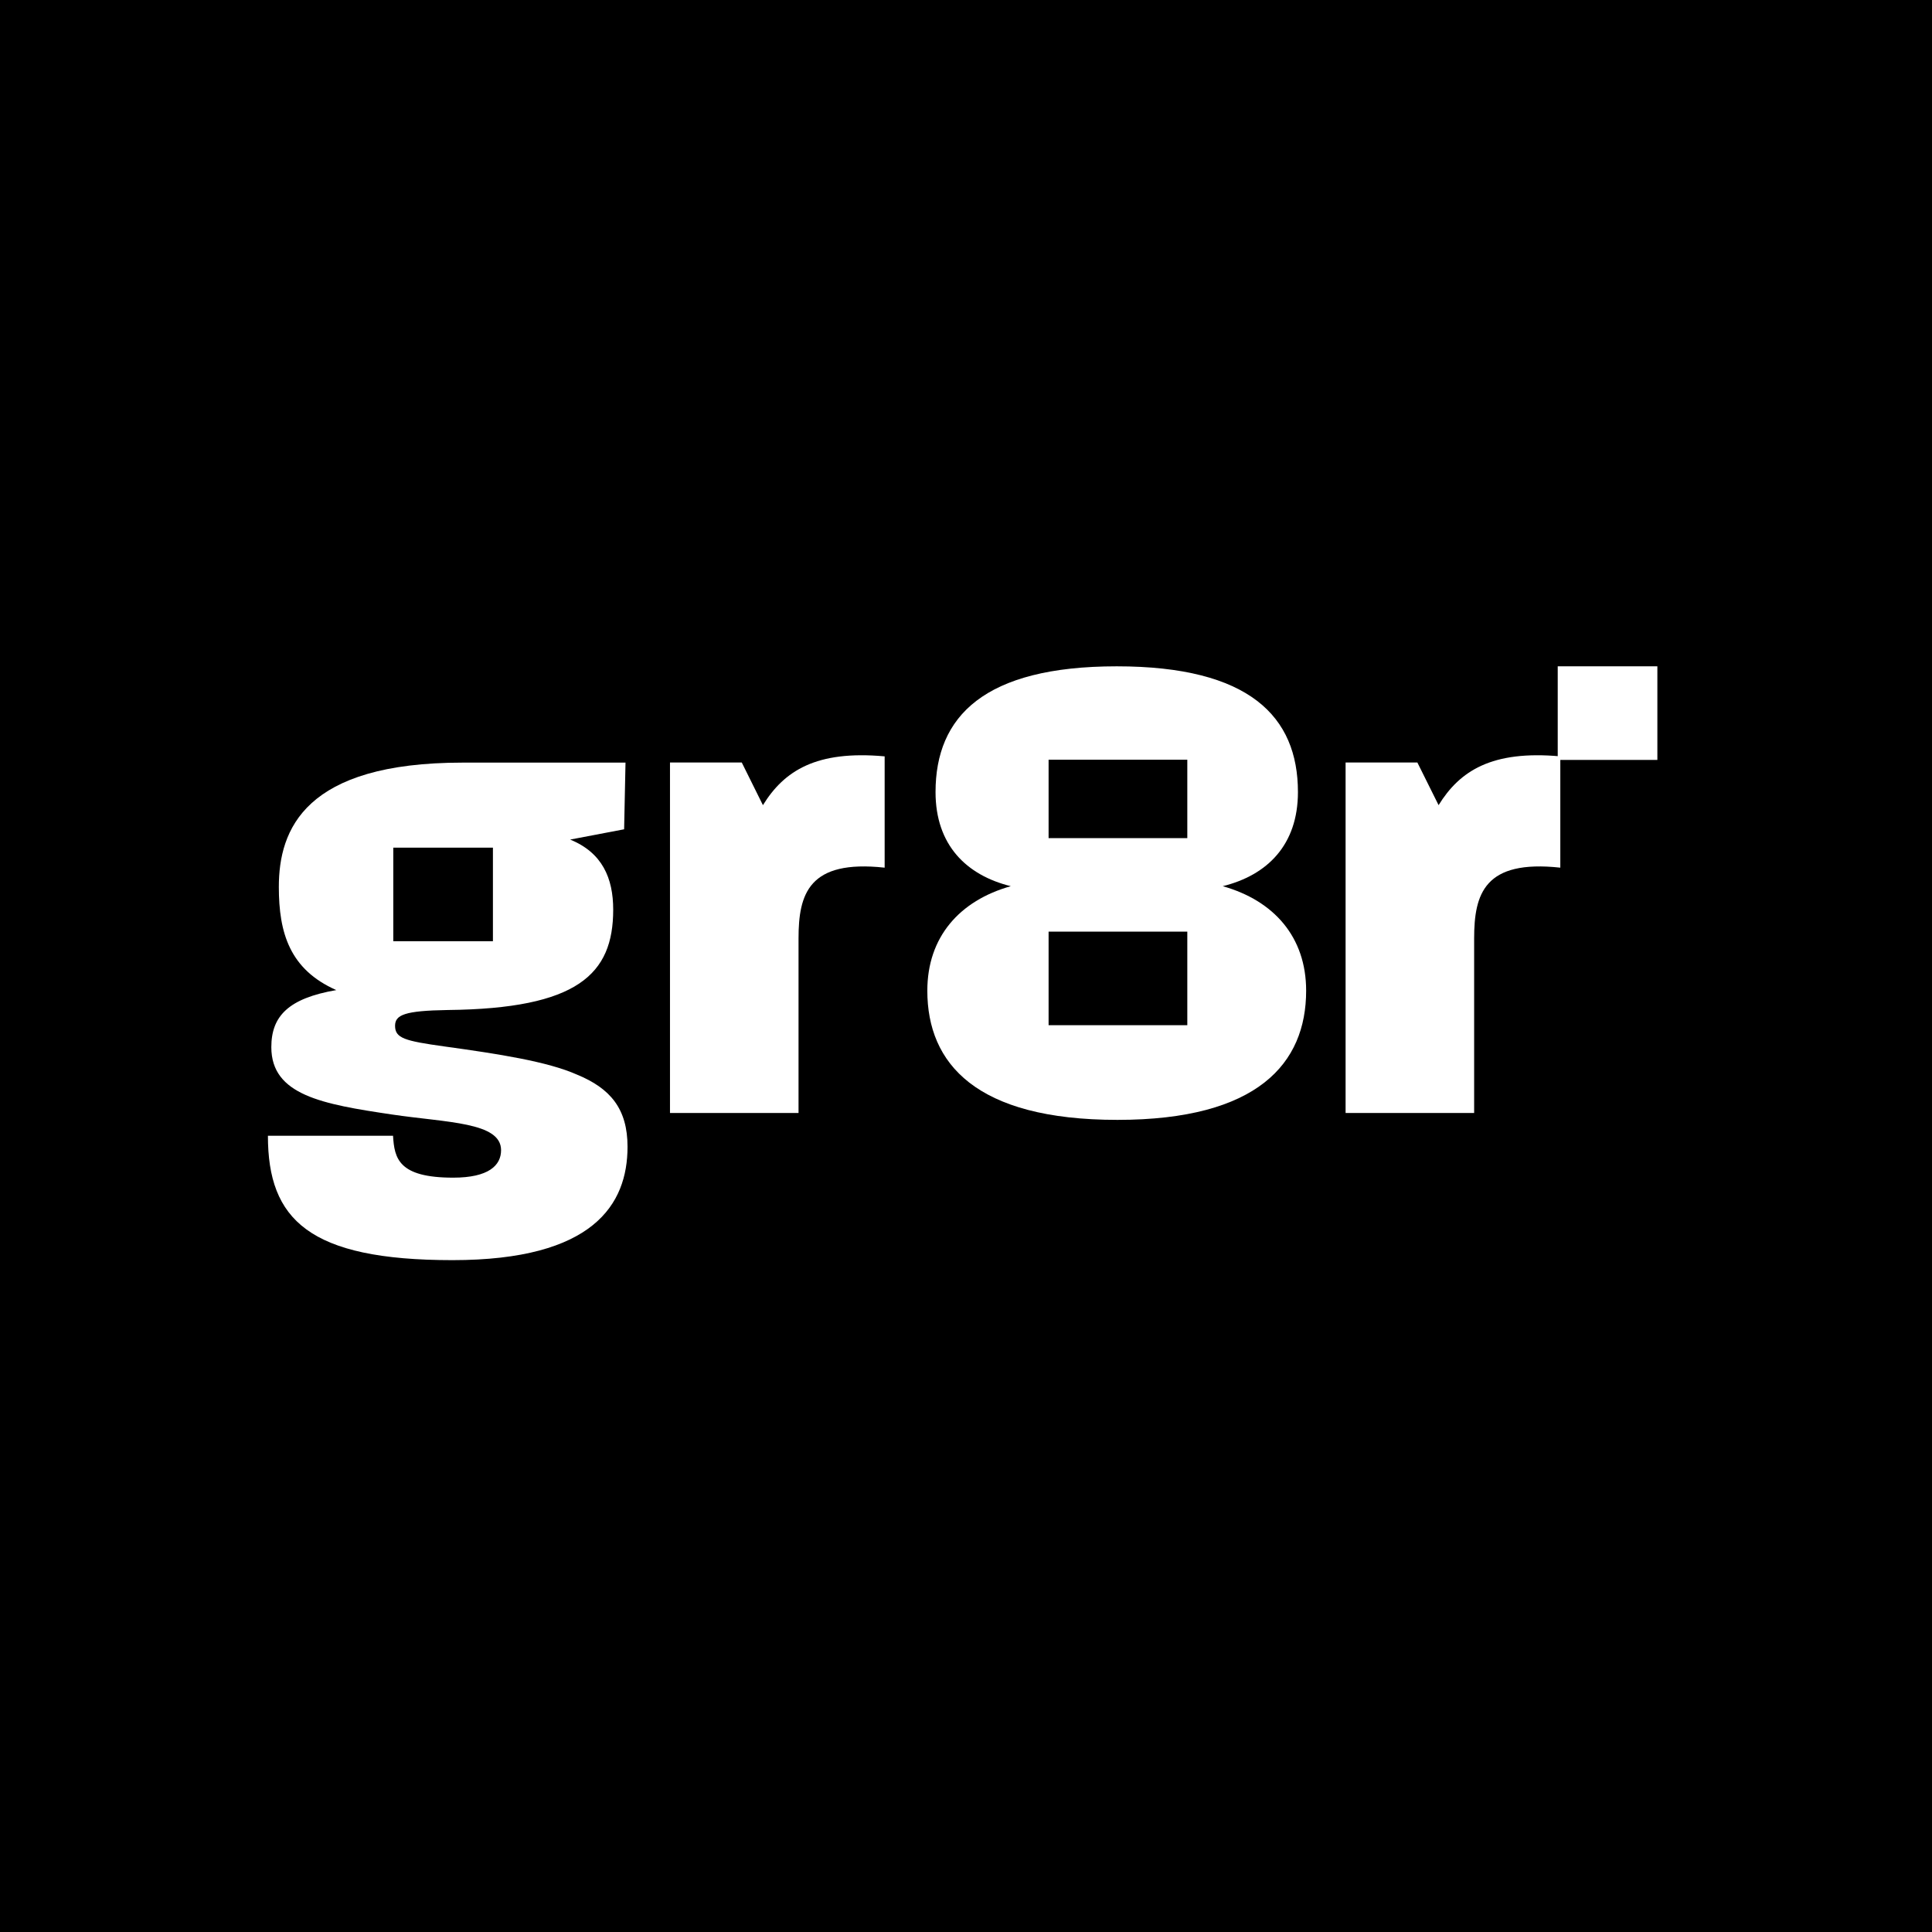
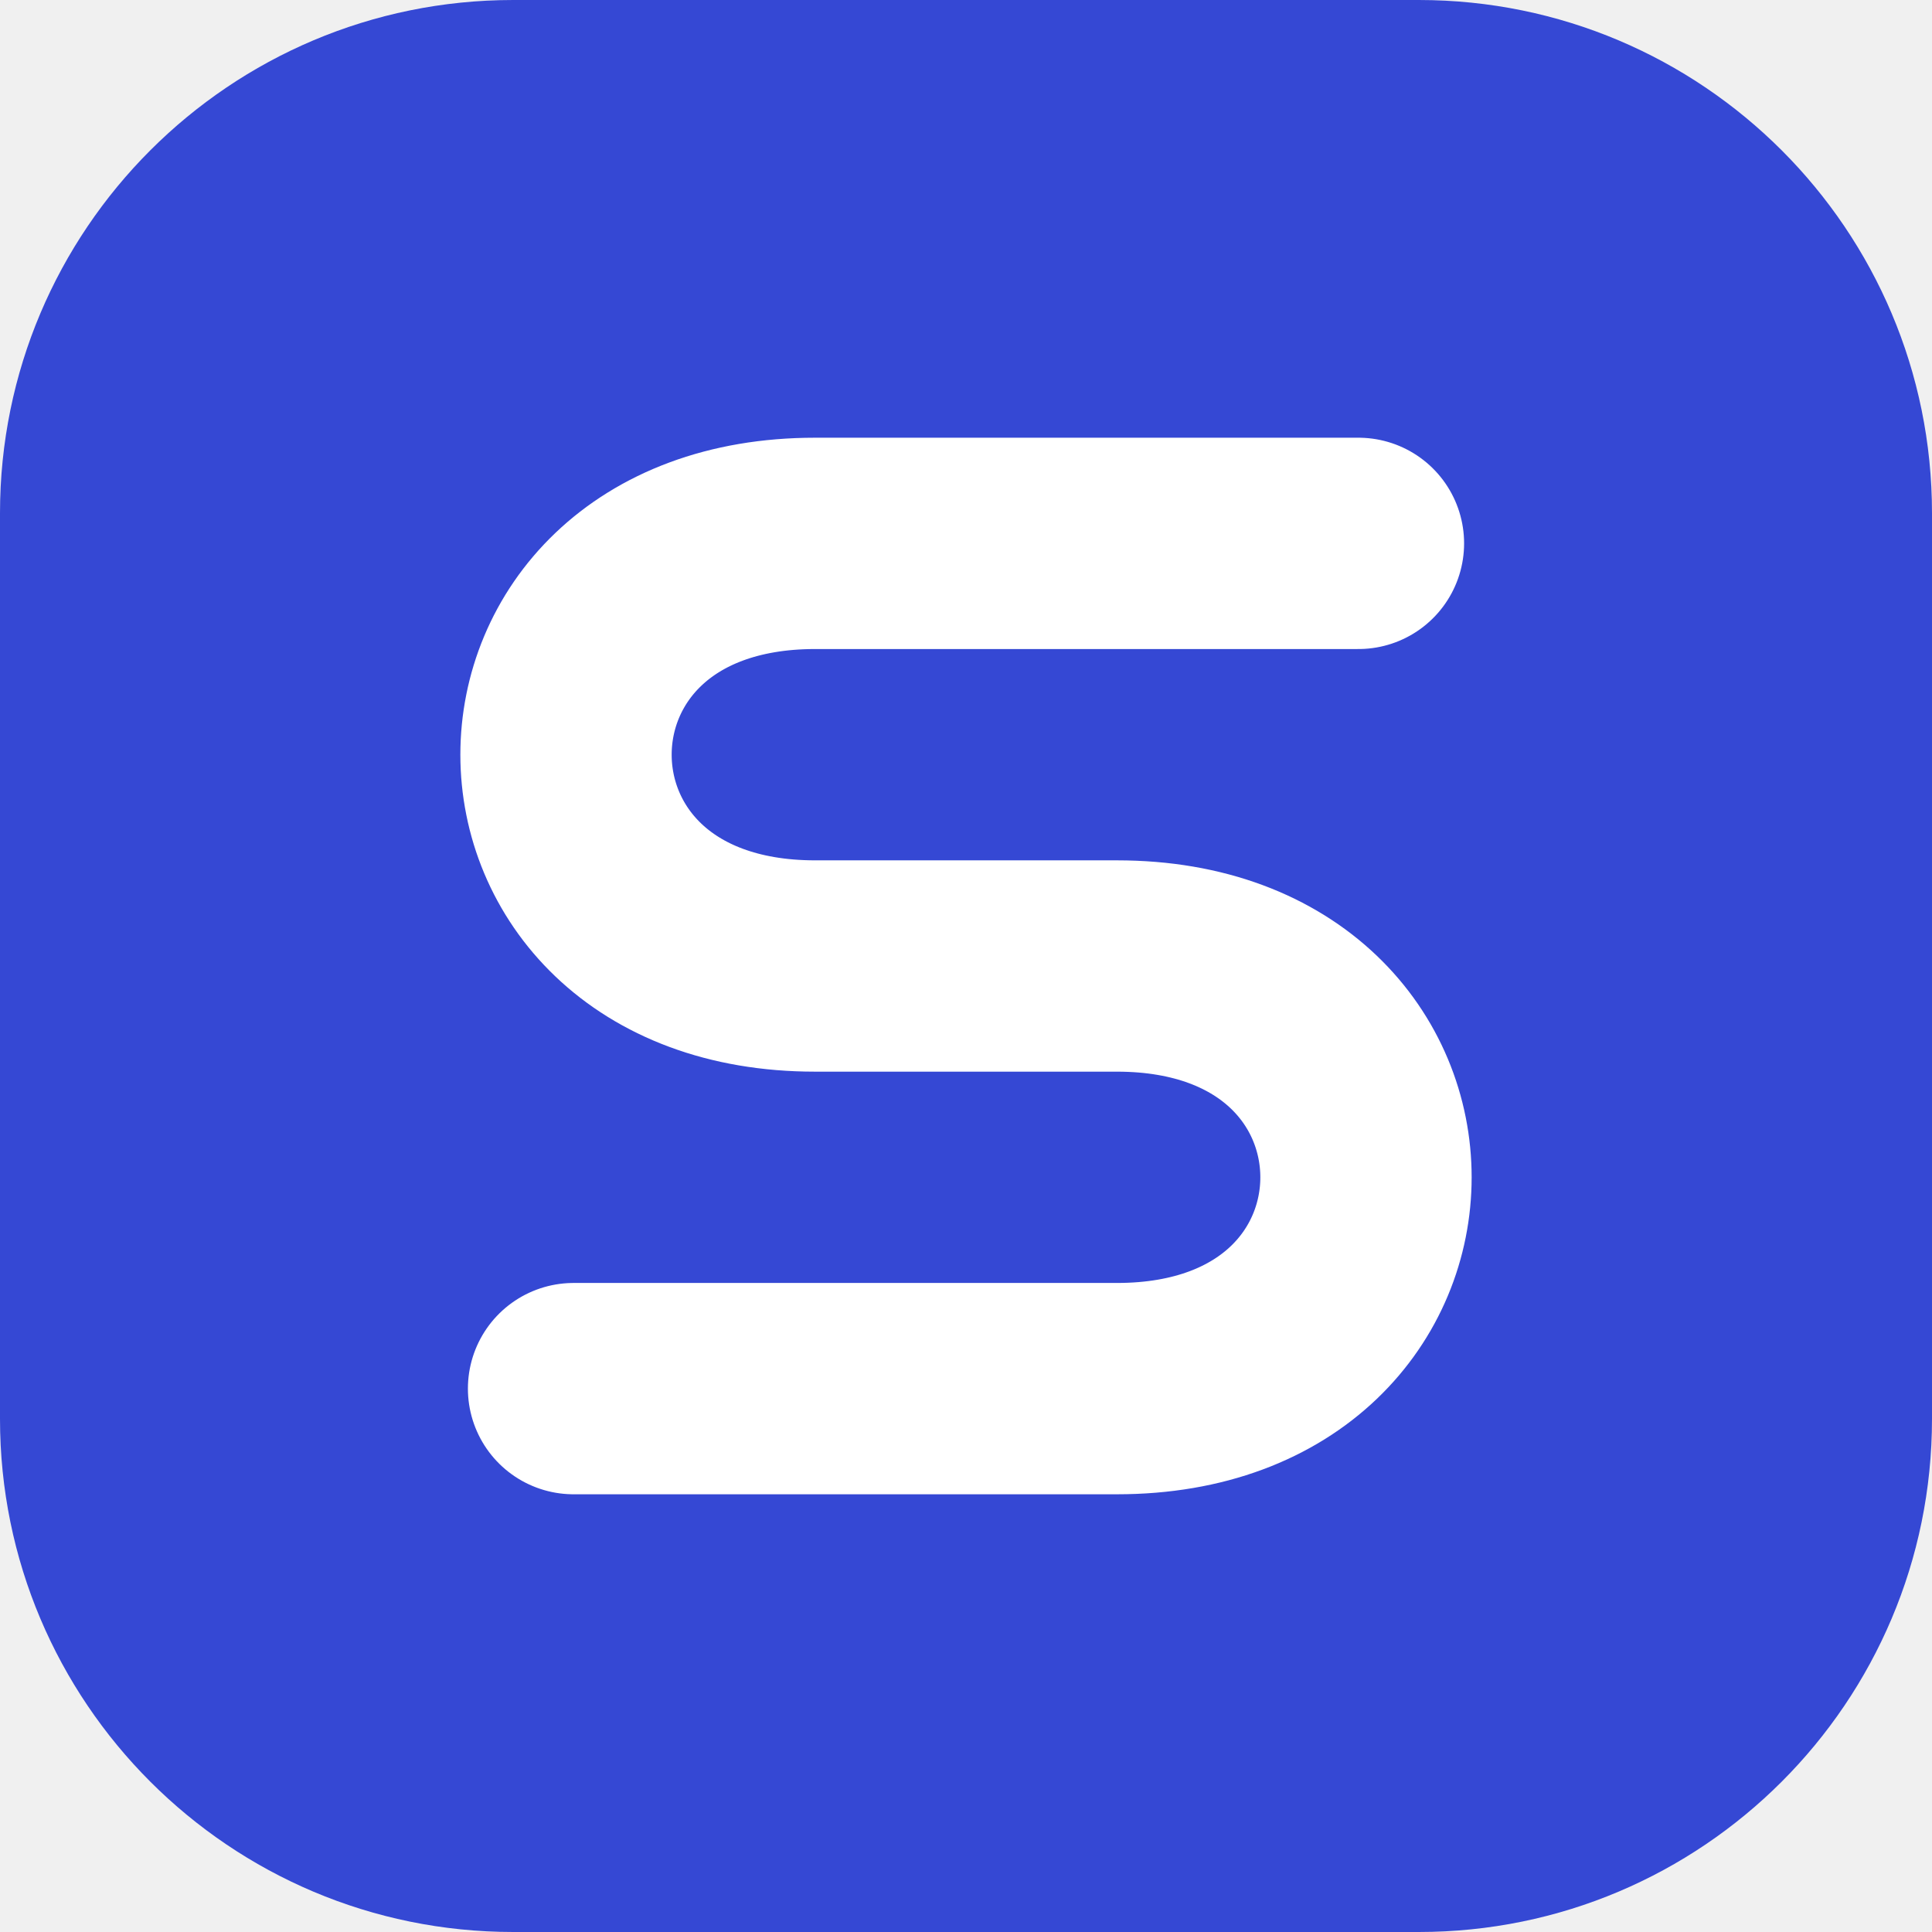
- <svg xmlns="http://www.w3.org/2000/svg" width="332" height="332" viewBox="0 0 332 332" fill="none">
-   <rect width="332" height="332" fill="black" style="fill:black;fill-opacity:1;" />
-   <g clip-path="url(#clip0_4836_16321)">
-     <path d="M99.146 184.663C94.091 182.417 85.748 181.12 76.352 179.822C69.538 178.874 67.89 178.404 67.89 176.278C67.89 174.392 69.538 173.683 76.938 173.563C99.265 173.323 105.374 167.424 105.374 156.324C105.374 150.894 103.496 146.521 97.974 144.275L107.251 142.508L107.489 131.049H79.52C52.386 131.049 47.916 142.508 47.916 152.421C47.916 160.337 49.794 166.596 57.789 170.139C49.565 171.557 46.625 174.621 46.625 179.942C46.625 188.207 55.435 189.744 67.304 191.511C76.819 192.929 86.106 192.809 86.106 197.65C86.106 200.255 83.99 202.372 77.882 202.372C68.476 202.372 67.771 199.067 67.542 195.174H46.039C46.039 209.579 53.091 216.546 77.762 216.546C101.967 216.546 107.837 206.983 107.837 197.061C107.837 190.562 104.907 187.029 99.146 184.663ZM67.582 145.663H84.705V161.744H67.582V145.663Z" fill="white" style="fill:white;fill-opacity:1;" />
-     <path d="M131.104 138.36L127.469 131.033H115.133V191.256H137.222V161.27C137.222 153.593 138.98 147.684 152.021 149.101V129.975C140.271 128.907 134.749 132.451 131.104 138.36Z" fill="white" style="fill:white;fill-opacity:1;" />
-     <path d="M210.119 152.285C217.757 150.398 223.041 145.207 223.041 136.113C223.041 123.117 214.698 114.502 191.903 114.502C169.109 114.502 160.766 123.117 160.766 136.113C160.766 145.207 166.06 150.398 173.697 152.285C164.878 154.77 159.355 161.029 159.355 170.243C159.355 182.76 167.699 192.443 192.022 192.443C216.108 192.443 224.451 182.76 224.451 170.243C224.451 161.029 218.929 154.77 210.119 152.285ZM204.03 176.172H180.193V160.091H204.03V176.172ZM204.03 144.029H180.193V130.553H204.03V144.029Z" fill="white" style="fill:white;fill-opacity:1;" />
-     <path d="M247.211 138.36L243.566 131.033H231.23V191.256H253.32V161.27C253.32 153.593 255.088 147.684 268.128 149.101V129.975C256.379 128.907 250.856 132.451 247.211 138.36Z" fill="white" style="fill:white;fill-opacity:1;" />
-     <path d="M284.807 114.502H267.684V130.583H284.807V114.502Z" fill="white" style="fill:white;fill-opacity:1;" />
-   </g>
-   <defs>
-     <clipPath id="clip0_4836_16321">
-       <rect width="241.467" height="102.268" fill="white" style="fill:white;fill-opacity:1;" transform="translate(45.5352 114.502)" />
-     </clipPath>
-   </defs>
+ <svg xmlns="http://www.w3.org/2000/svg" viewBox="0 0 64 64">
+   <rect width="64" height="64" rx="17" fill="#3548d4" />
+   <path d="M45 18H27C16 18 16 32 27 32H37C48 32 48 46 37 46H19" fill="none" stroke="white" stroke-width="7" stroke-linecap="round" />
</svg>
